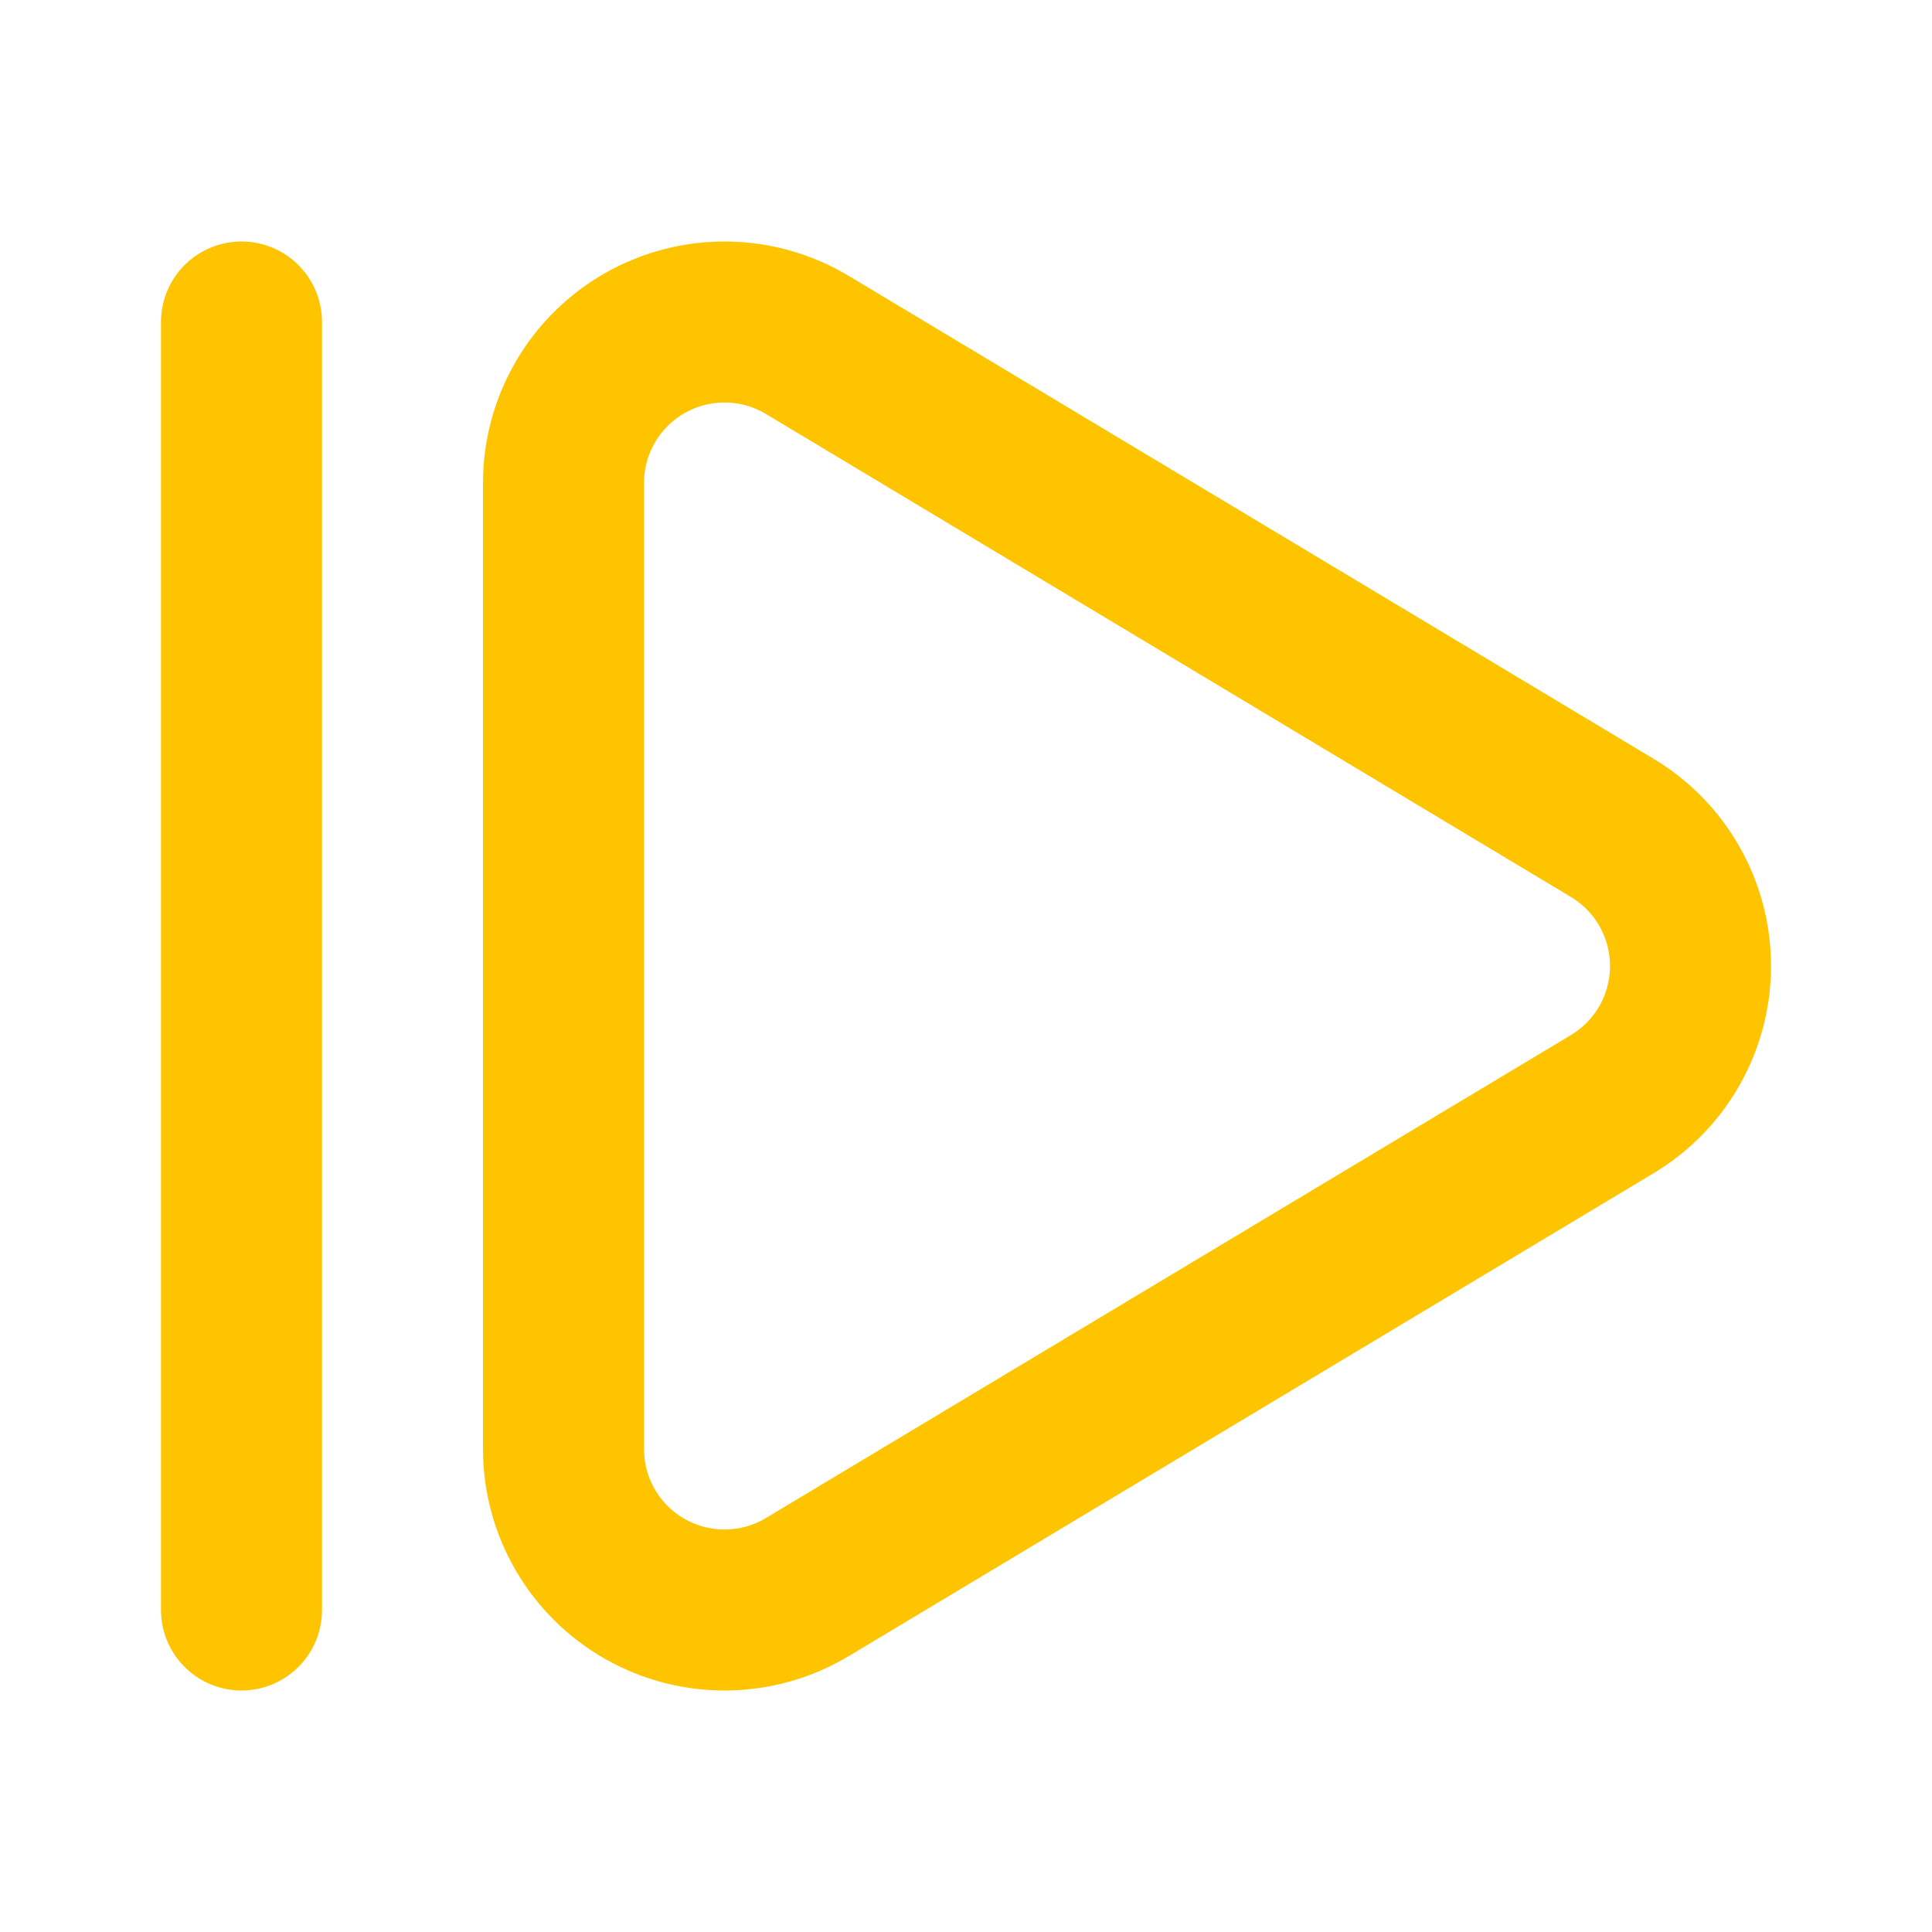
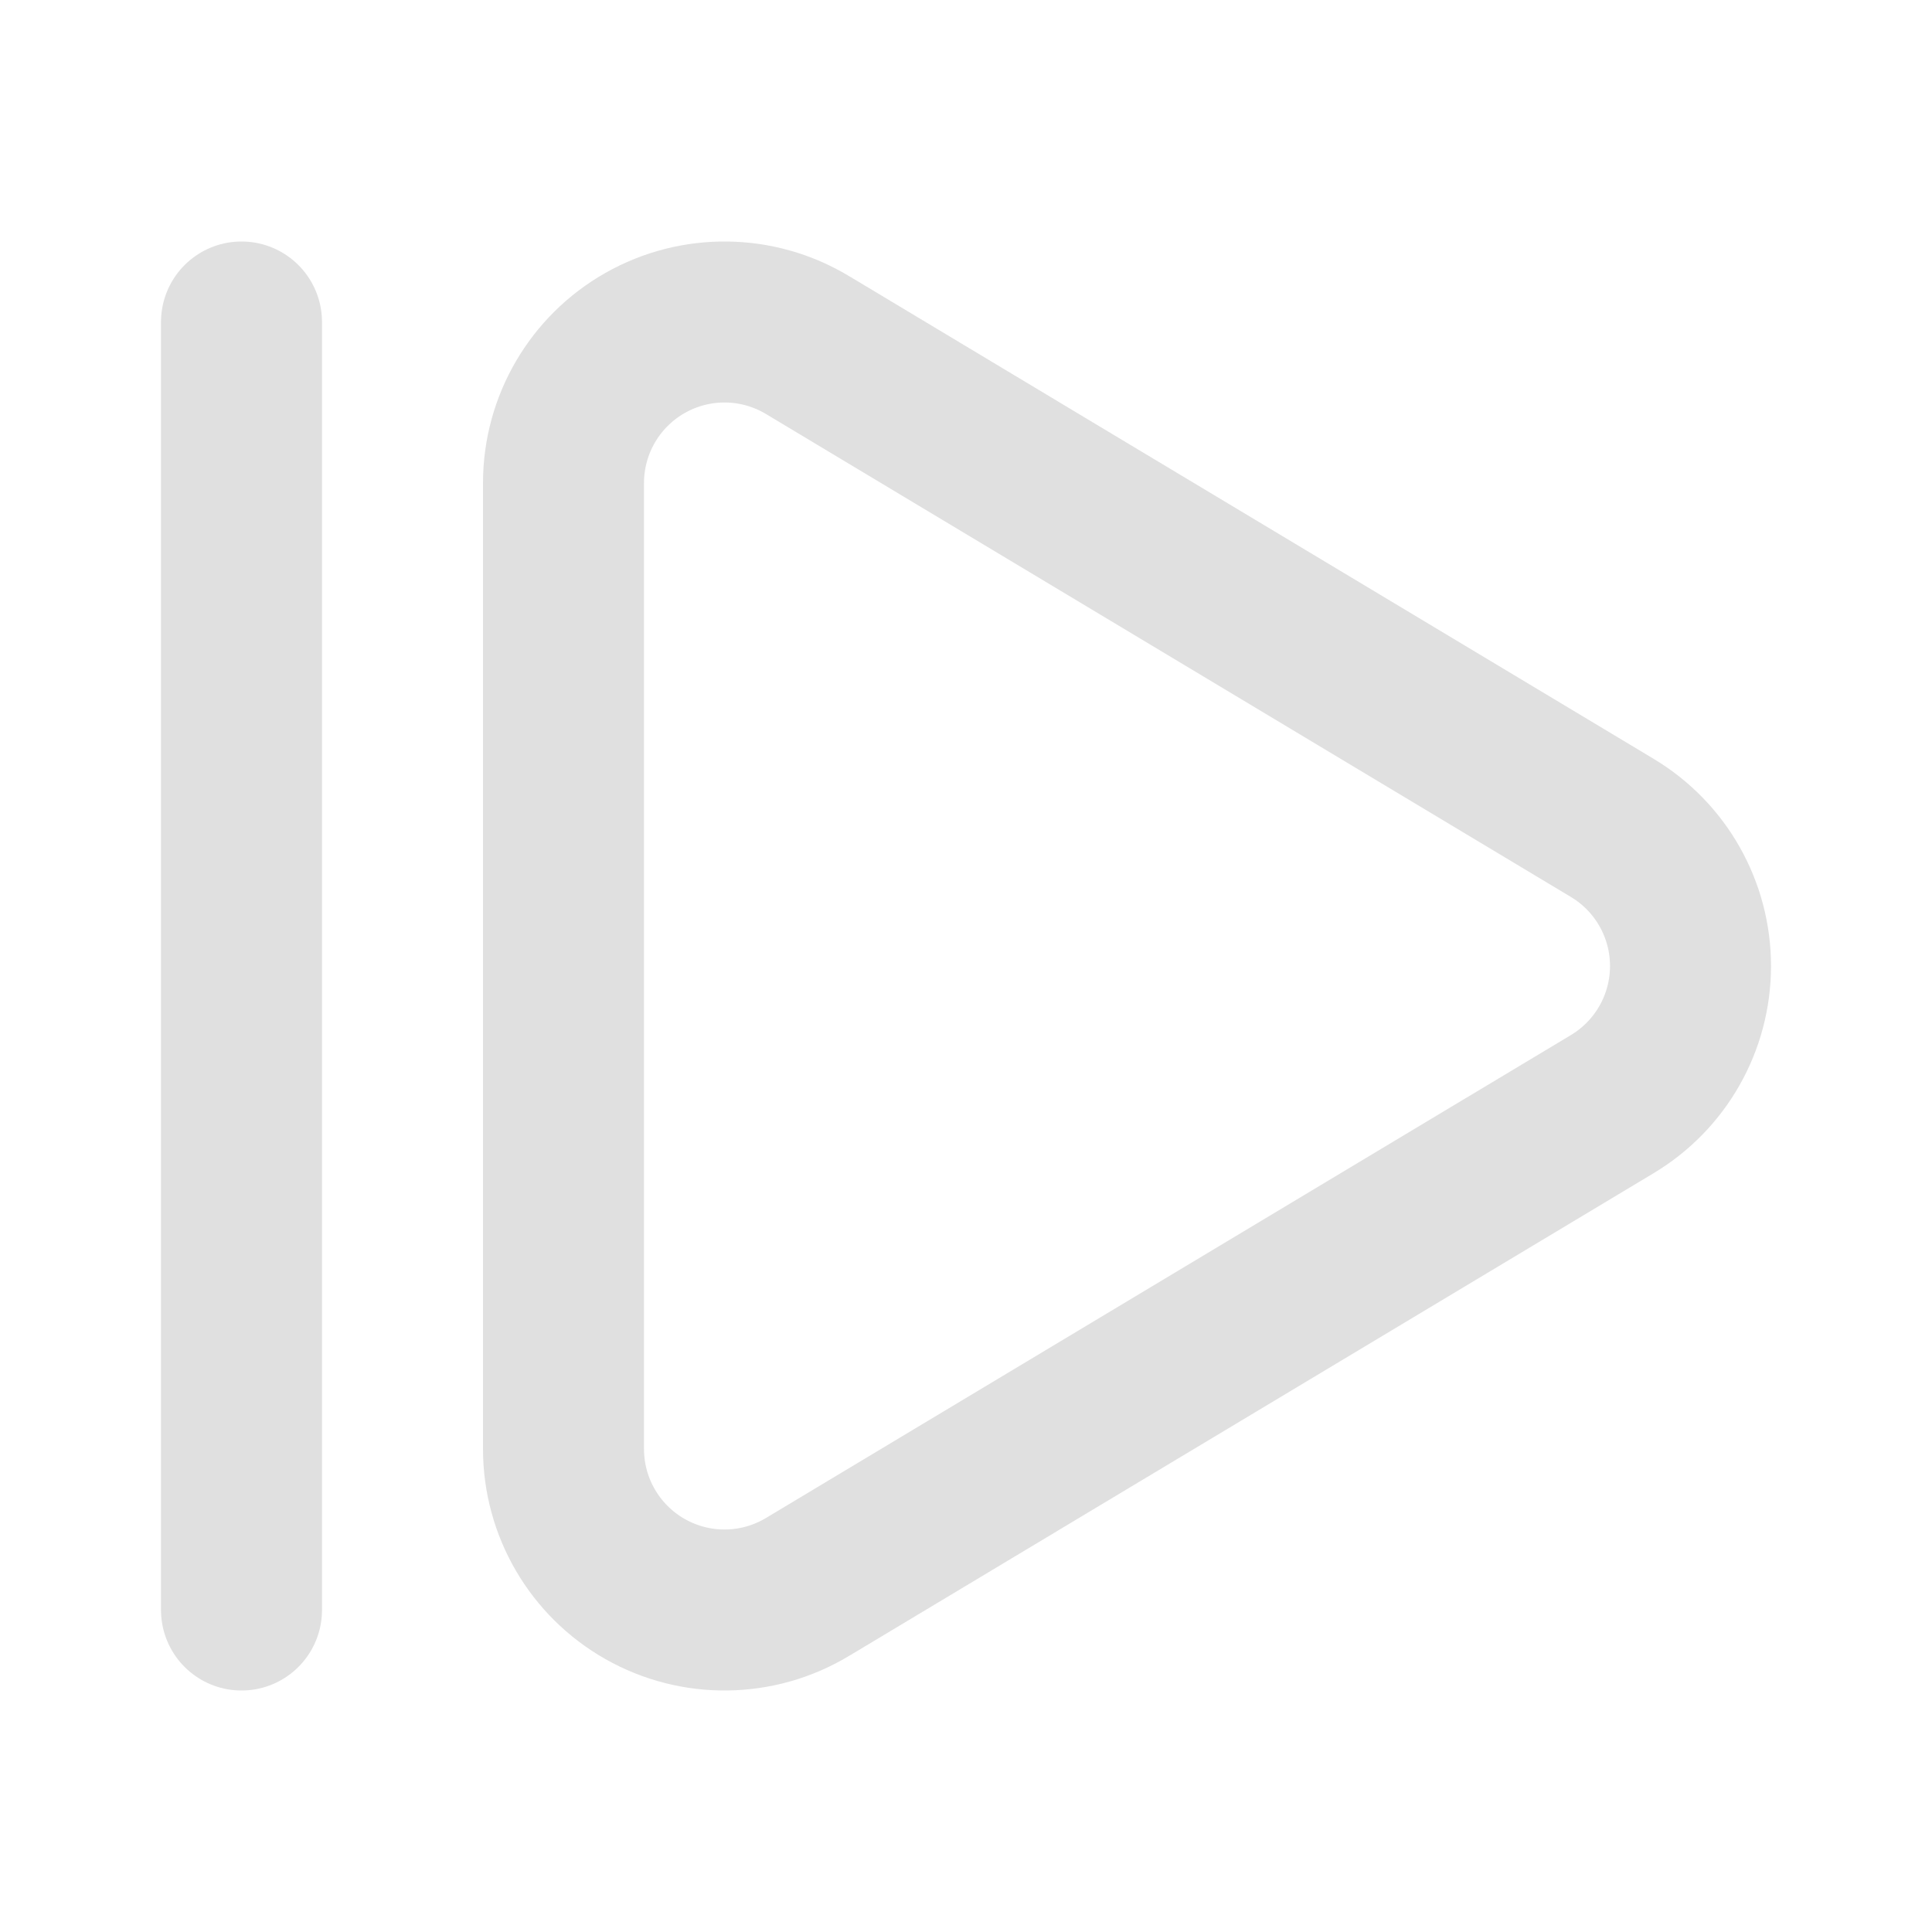
- <svg xmlns="http://www.w3.org/2000/svg" width="24" height="24" viewBox="0 0 24 24" fill="none" stroke="#FFC400" stroke-width="2" stroke-linecap="round" stroke-linejoin="round">
+ <svg xmlns="http://www.w3.org/2000/svg" width="24" height="24" viewBox="0 0 24 24" fill="none" stroke="#E0E0E0" stroke-width="2" stroke-linecap="round" stroke-linejoin="round">
  <path d="M10.029 4.285A2 2 0 0 0 7 6v12a2 2 0 0 0 3.029 1.715l9.997-5.998a2 2 0 0 0 .003-3.432z" />
  <path d="M3 4v16" />
</svg>
